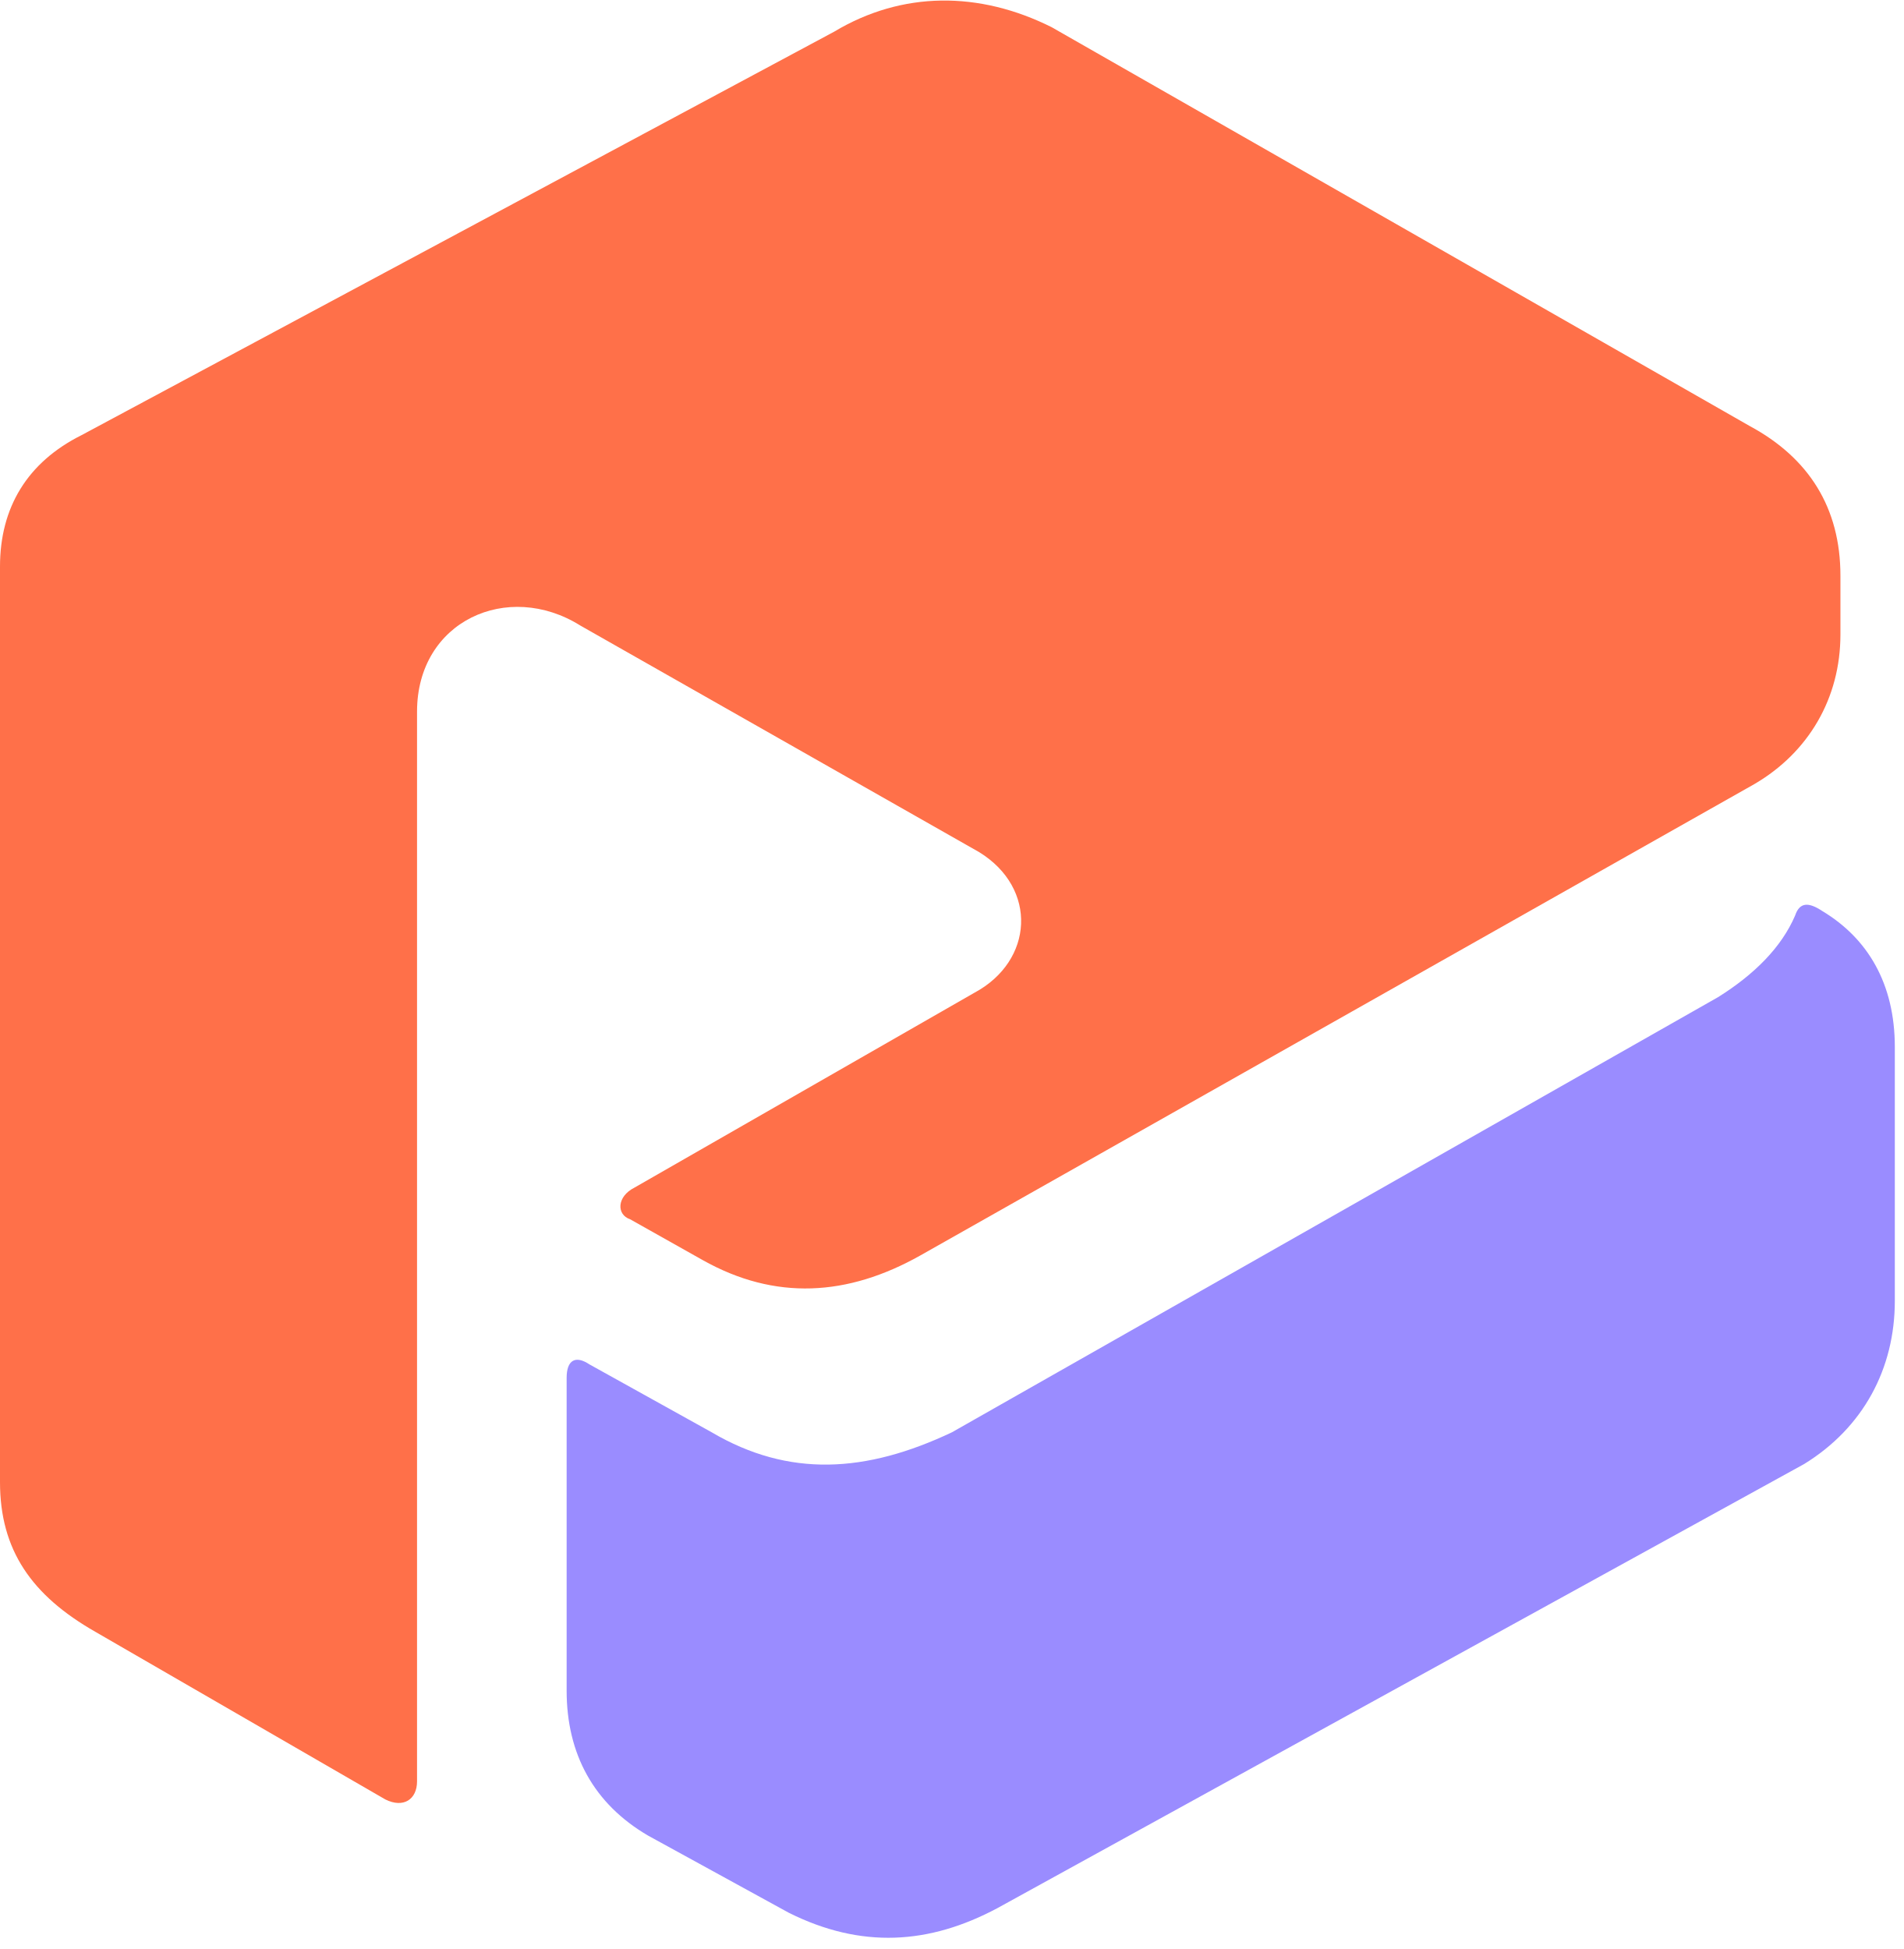
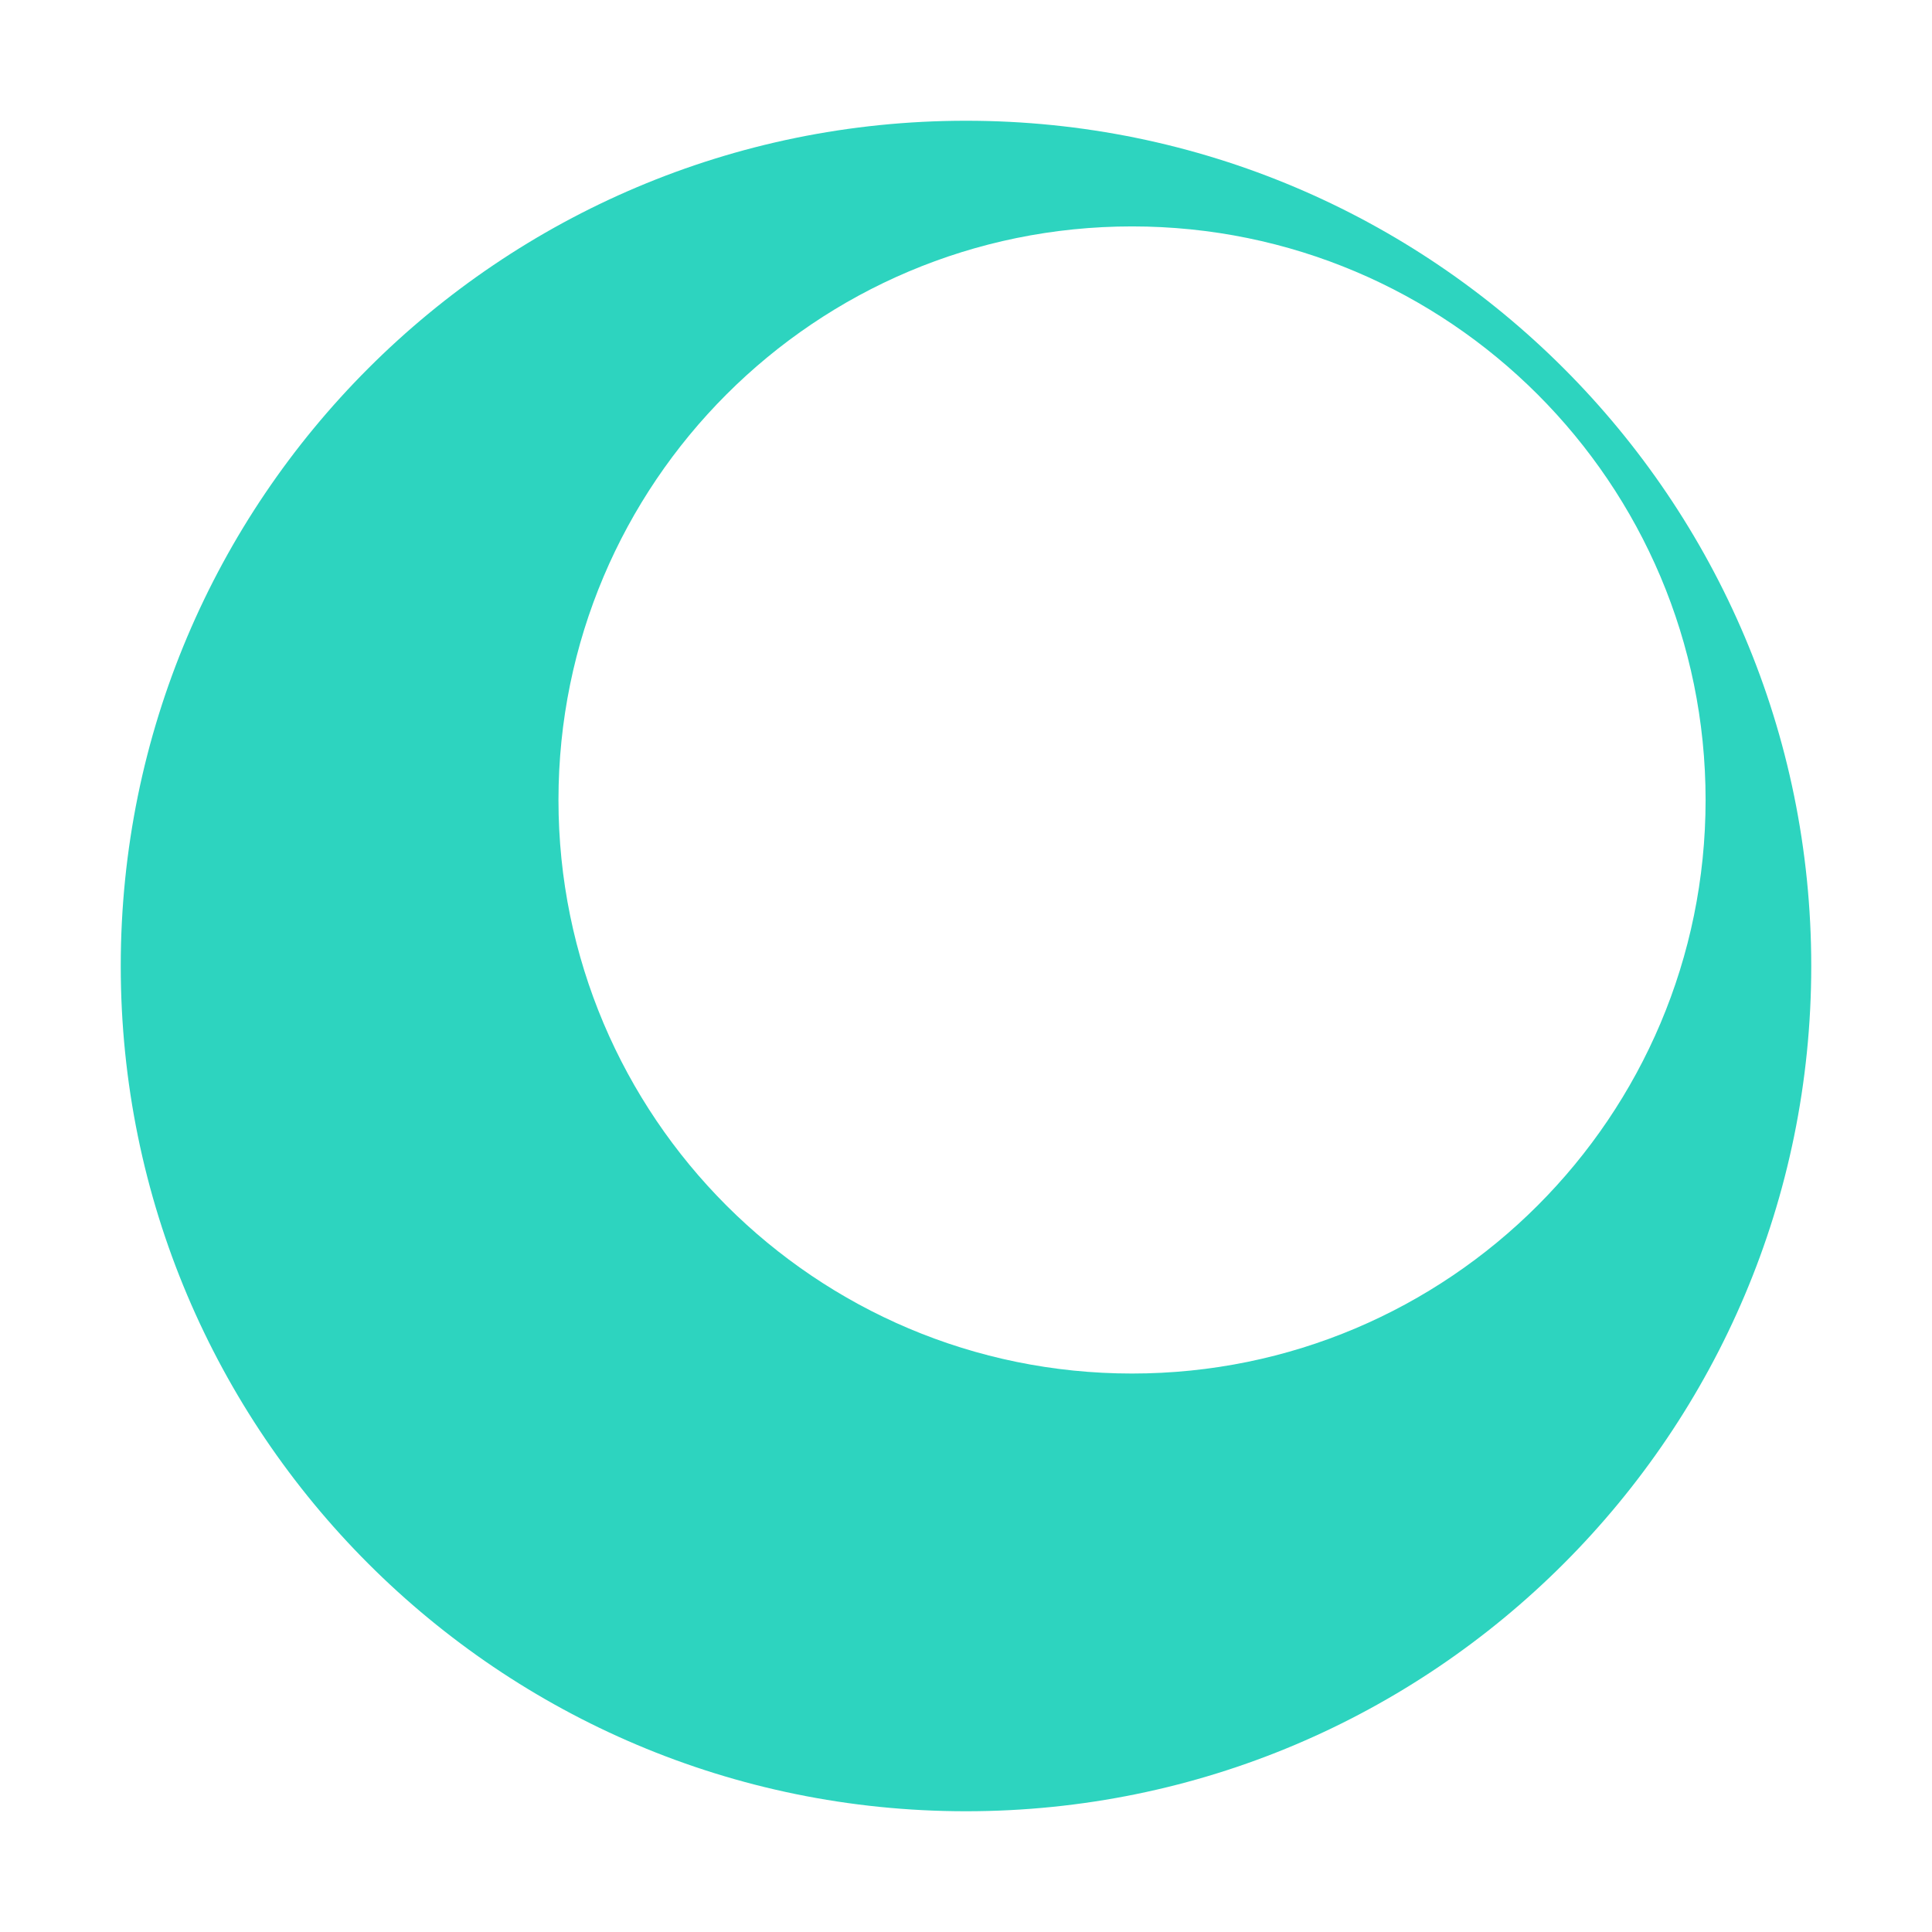
- <svg xmlns="http://www.w3.org/2000/svg" viewBox="0 0 420 430" role="img" aria-label="Pawabase">
-   <path fill="#FF7049" d="M232 6 386 94c13 7 20 18 20 33v13c0 14-7 26-19 33L203 277c-16 9-32 10-48 1l-16-9c-3-1-3-5 1-7l75-43c13-7 14-23 1-31l-88-50c-16-10-36-1-36 19v236c0 4-3 6-7 4l-64-37C7 352 0 342 0 327V125c0-13 6-23 18-29L184 7c15-9 32-9 48-1Z" />
-   <path fill="#9A8CFF" d="M396 202c1-3 3-3 6-1 10 6 16 16 16 30v56c0 15-7 28-20 36L220 421c-15 8-30 9-46 1l-31-17c-12-7-18-18-18-32v-69c0-4 2-5 5-3l27 15c17 10 34 9 53 0l169-96c8-5 14-11 17-18Z" />
+ <svg xmlns="http://www.w3.org/2000/svg" width="256.000" height="256.000" viewBox="0 0 256.000 256.000" role="img" aria-label="Pawabase">
+   <g transform="translate(0,0) scale(1.0)">
+     <path fill="#2dd4bf" fill-rule="evenodd" d="M128 16a112 112 0 1 0 0 224a112 112 0 1 0 0-224zM150 30a76 76 0 1 0 0 152a76 76 0 1 0 0-152z" />
+   </g>
</svg>
